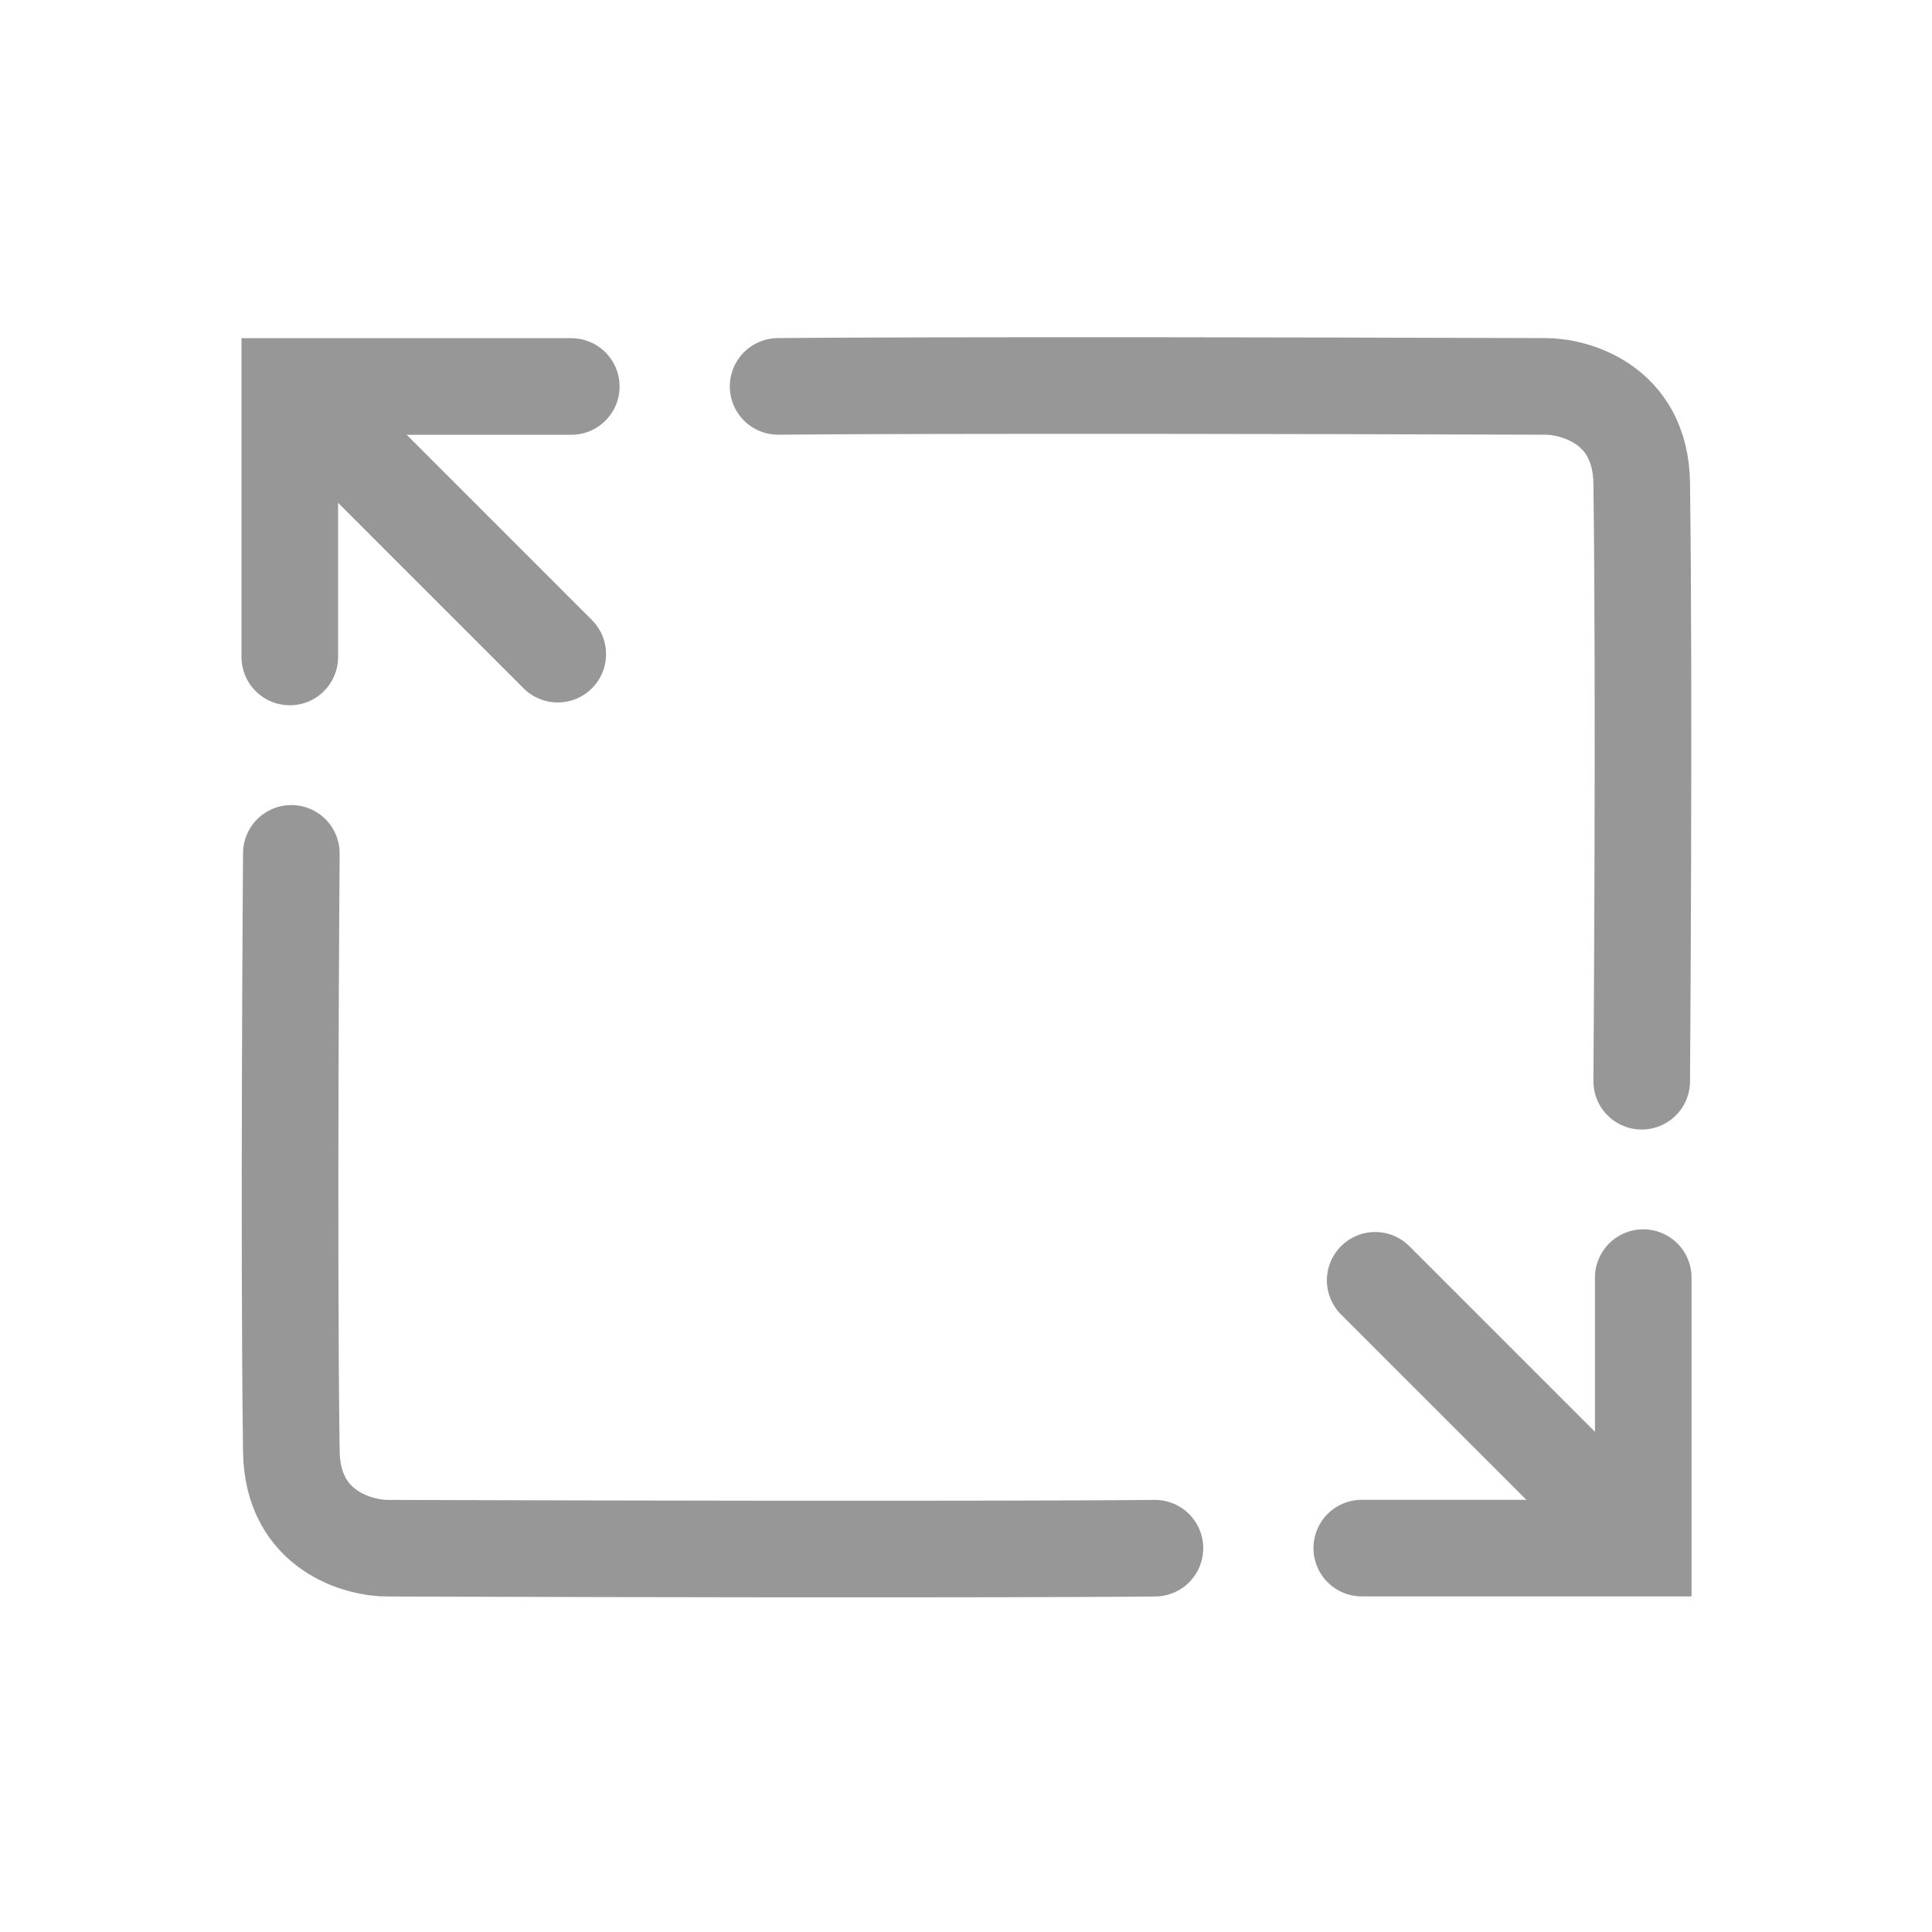
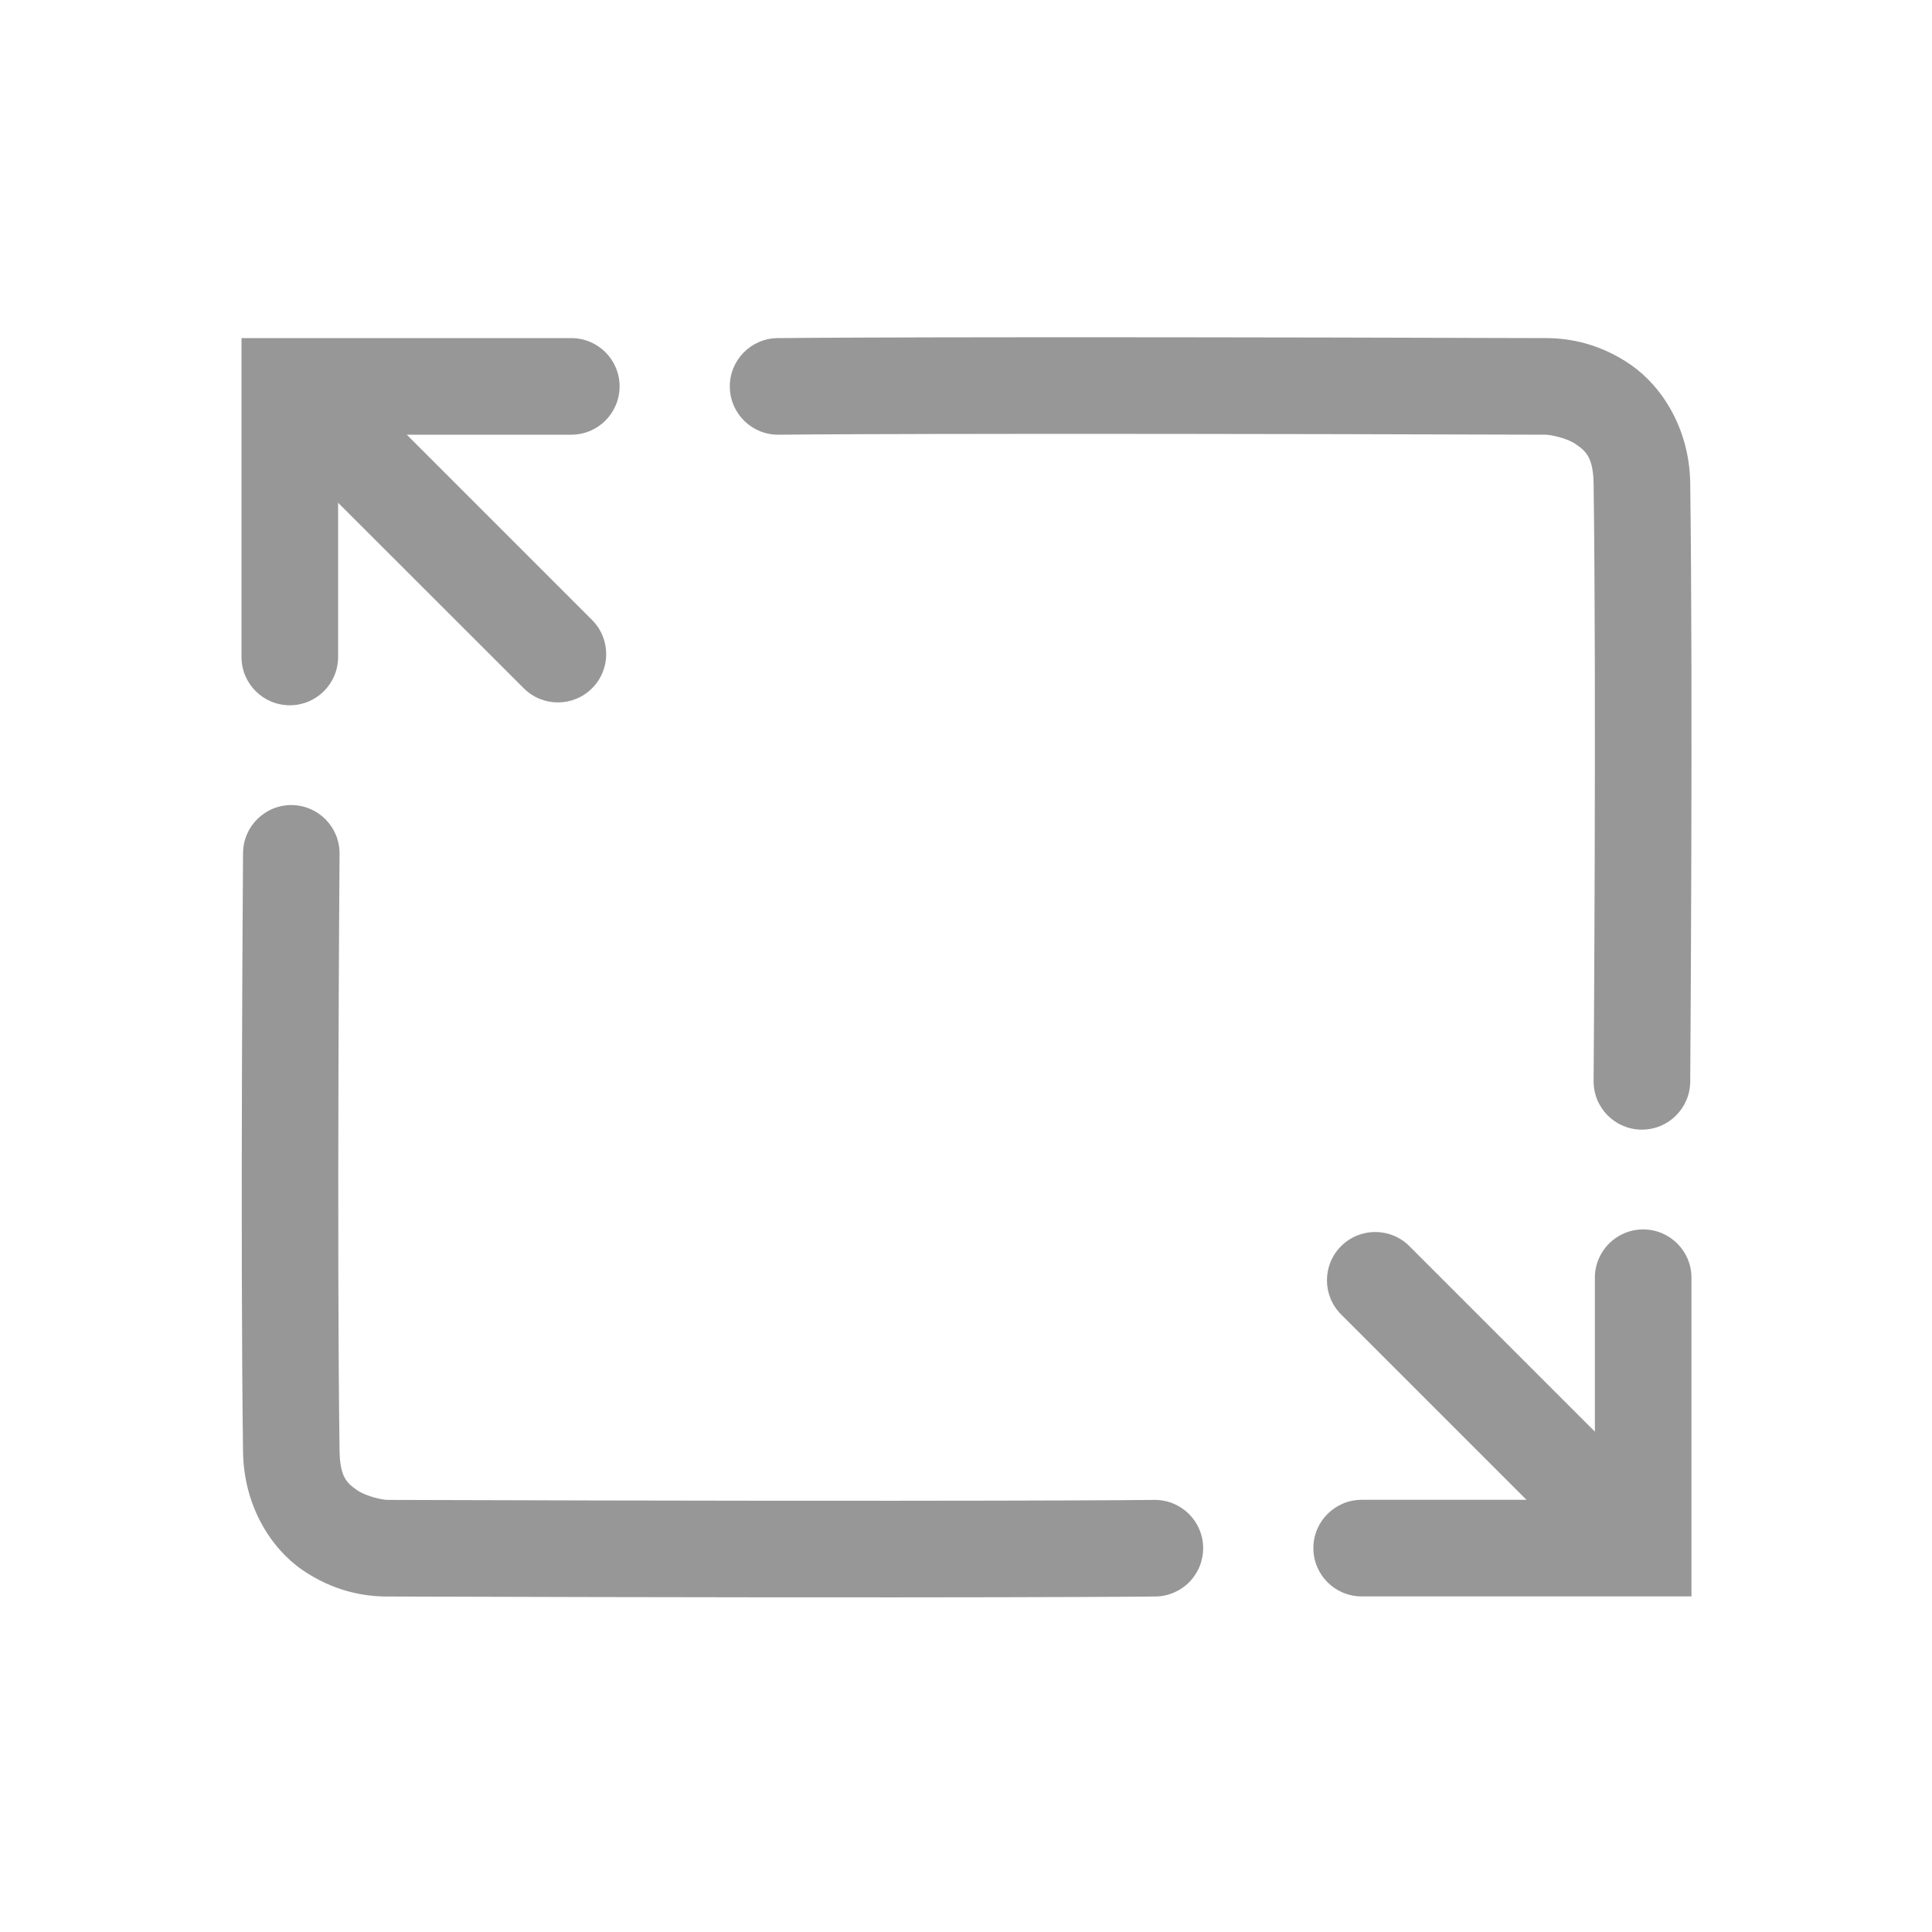
- <svg xmlns="http://www.w3.org/2000/svg" width="20px" height="20px" viewBox="-2.5 -3.5 20 20" version="1.1">
-   <g transform="translate(-492.4891,-493.4931)">
-     <g data-paper-data="{&quot;isPaintingLayer&quot;:true}" fill="none" fill-rule="nonzero" stroke-linecap="round" stroke-linejoin="miter" stroke-miterlimit="10" stroke-dasharray="" stroke-dashoffset="0" style="mix-blend-mode: normal">
-       <path d="" stroke="#bf4dff" stroke-width="0.5" />
-       <path d="" stroke="#bf4dff" stroke-width="0.5" />
-       <path d="M501.295,506.027" data-paper-data="{&quot;index&quot;:null}" stroke="#4da0ff" stroke-width="1" />
-       <path d="M501.945,506.02c0,0 -1.673,0.02 -7.94,0c-0.287,0.002 -0.989,-0.17 -1,-1.003c-0.03,-2.173 0,-6.19 0,-6.19" data-paper-data="{&quot;index&quot;:null}" stroke="#979797" stroke-width="1" />
-       <path d="M507,503.219v2.8h-2.914" data-paper-data="{&quot;index&quot;:null}" stroke="#979797" stroke-width="1" />
-       <path d="M504.225,503.247l2.679,2.679" data-paper-data="{&quot;index&quot;:null}" stroke="#979797" stroke-width="1" />
-       <path d="M498.672,493.986" data-paper-data="{&quot;index&quot;:null}" stroke="#4da0ff" stroke-width="1" />
-       <path d="M498.044,493.993c0,0 1.673,-0.02 7.94,0c0.287,-0.002 0.989,0.17 1,1.003c0.03,2.173 0,6.19 0,6.19" data-paper-data="{&quot;index&quot;:null}" stroke="#979797" stroke-width="1" />
-       <path d="M492.989,496.794v-2.8h2.914" data-paper-data="{&quot;index&quot;:null}" stroke="#979797" stroke-width="1" />
-       <path d="M493.084,494.086l2.679,2.679" data-paper-data="{&quot;index&quot;:null}" stroke="#979797" stroke-width="1" />
-     </g>
-   </g>
+ <svg xmlns="http://www.w3.org/2000/svg" width="20px" height="20px" viewBox="-2.5 -3.5 20 20" version="1.1" id="svg26">
+   <defs id="defs30" />
+   <path d="" stroke="#bf4dff" stroke-width="0.5" id="path2" style="mix-blend-mode:normal;fill:none;fill-rule:nonzero;stroke-linecap:round;stroke-linejoin:miter;stroke-miterlimit:10;stroke-dasharray:none;stroke-dashoffset:0" />
+   <path d="" stroke="#bf4dff" stroke-width="0.5" id="path4" style="mix-blend-mode:normal;fill:none;fill-rule:nonzero;stroke-linecap:round;stroke-linejoin:miter;stroke-miterlimit:10;stroke-dasharray:none;stroke-dashoffset:0" />
+   <path d="M 8.806,12.534" data-paper-data="{&quot;index&quot;:null}" stroke="#4da0ff" stroke-width="1" id="path6" style="mix-blend-mode:normal;fill:none;fill-rule:nonzero;stroke-linecap:round;stroke-linejoin:miter;stroke-miterlimit:10;stroke-dasharray:none;stroke-dashoffset:0" />
+   <path style="color:#000000;fill:#979797;stroke-linecap:round;stroke-miterlimit:10;-inkscape-stroke:none" d="M 0.52,4.834 A 0.5,0.5 0 0 0 0.016,5.33 c 0,0 -0.03,4.015 0,6.201 0.008,0.556 0.287,0.995 0.611,1.219 0.325,0.224 0.646,0.279 0.893,0.277 6.257,0.02 7.941,0 7.941,0 A 0.5,0.5 0 0 0 9.955,12.52 0.5,0.5 0 0 0 9.449,12.027 c 0,0 -1.666,0.02 -7.932,0 h -0.004 -0.002 c -0.041,2.84e-4 -0.216,-0.032 -0.316,-0.102 -0.101,-0.07 -0.176,-0.132 -0.18,-0.408 -0.03,-2.16 0,-6.18 0,-6.18 A 0.5,0.5 0 0 0 0.52,4.834 Z" id="path8" />
+   <path style="color:#000000;fill:#979797;stroke-linecap:round;stroke-miterlimit:10;-inkscape-stroke:none" d="m 14.51,9.227 a 0.5,0.5 0 0 0 -0.5,0.5 v 2.299 h -2.414 a 0.5,0.5 0 0 0 -0.5,0.5 0.5,0.5 0 0 0 0.5,0.5 h 3.414 V 9.727 a 0.5,0.5 0 0 0 -0.5,-0.5 z" id="path10" />
+   <path style="color:#000000;fill:#979797;stroke-linecap:round;stroke-miterlimit:10;-inkscape-stroke:none" d="m 11.383,9.4 a 0.5,0.5 0 0 0 0,0.707 l 2.68,2.68 a 0.5,0.5 0 0 0 0.707,0 0.5,0.5 0 0 0 0,-0.707 L 12.09,9.4 a 0.5,0.5 0 0 0 -0.707,0 z" id="path12" />
+   <path d="M 6.183,0.492" data-paper-data="{&quot;index&quot;:null}" stroke="#4da0ff" stroke-width="1" id="path14" style="mix-blend-mode:normal;fill:none;fill-rule:nonzero;stroke-linecap:round;stroke-linejoin:miter;stroke-miterlimit:10;stroke-dasharray:none;stroke-dashoffset:0" />
+   <path style="color:#000000;fill:#979797;stroke-linecap:round;stroke-miterlimit:10;-inkscape-stroke:none" d="M 5.549,0 A 0.5,0.5 0 0 0 5.055,0.506 0.5,0.5 0 0 0 5.561,1 c 0,0 1.668,-0.02 7.934,0 h 0.002 0.002 c 0.041,-2.842e-4 0.216,0.03 0.316,0.1 0.101,0.07 0.178,0.134 0.182,0.41 0.03,2.16 0,6.18 0,6.18 a 0.5,0.5 0 0 0 0.496,0.504 0.5,0.5 0 0 0 0.504,-0.496 c 0,0 0.03,-4.015 0,-6.201 C 14.988,0.94 14.707,0.502 14.383,0.277 14.06,0.054 13.742,-0.001 13.496,0 7.228,-0.02 5.549,0 5.549,0 Z" id="path16" />
+   <path style="color:#000000;fill:#979797;stroke-linecap:round;stroke-miterlimit:10;-inkscape-stroke:none" d="m 0,0 v 3.301 a 0.5,0.5 0 0 0 0.5,0.5 0.5,0.5 0 0 0 0.5,-0.5 V 1 h 2.414 a 0.5,0.5 0 0 0 0.5,-0.5 0.5,0.5 0 0 0 -0.5,-0.5 z" id="path18" />
+   <path style="color:#000000;fill:#979797;stroke-linecap:round;stroke-miterlimit:10;-inkscape-stroke:none" d="m 0.596,0.092 a 0.5,0.5 0 0 0 -0.354,0.146 0.5,0.5 0 0 0 0,0.709 L 2.922,3.625 a 0.5,0.5 0 0 0 0.707,0 0.5,0.5 0 0 0 0,-0.707 L 0.949,0.238 A 0.5,0.5 0 0 0 0.596,0.092 Z" id="path20" />
</svg>
